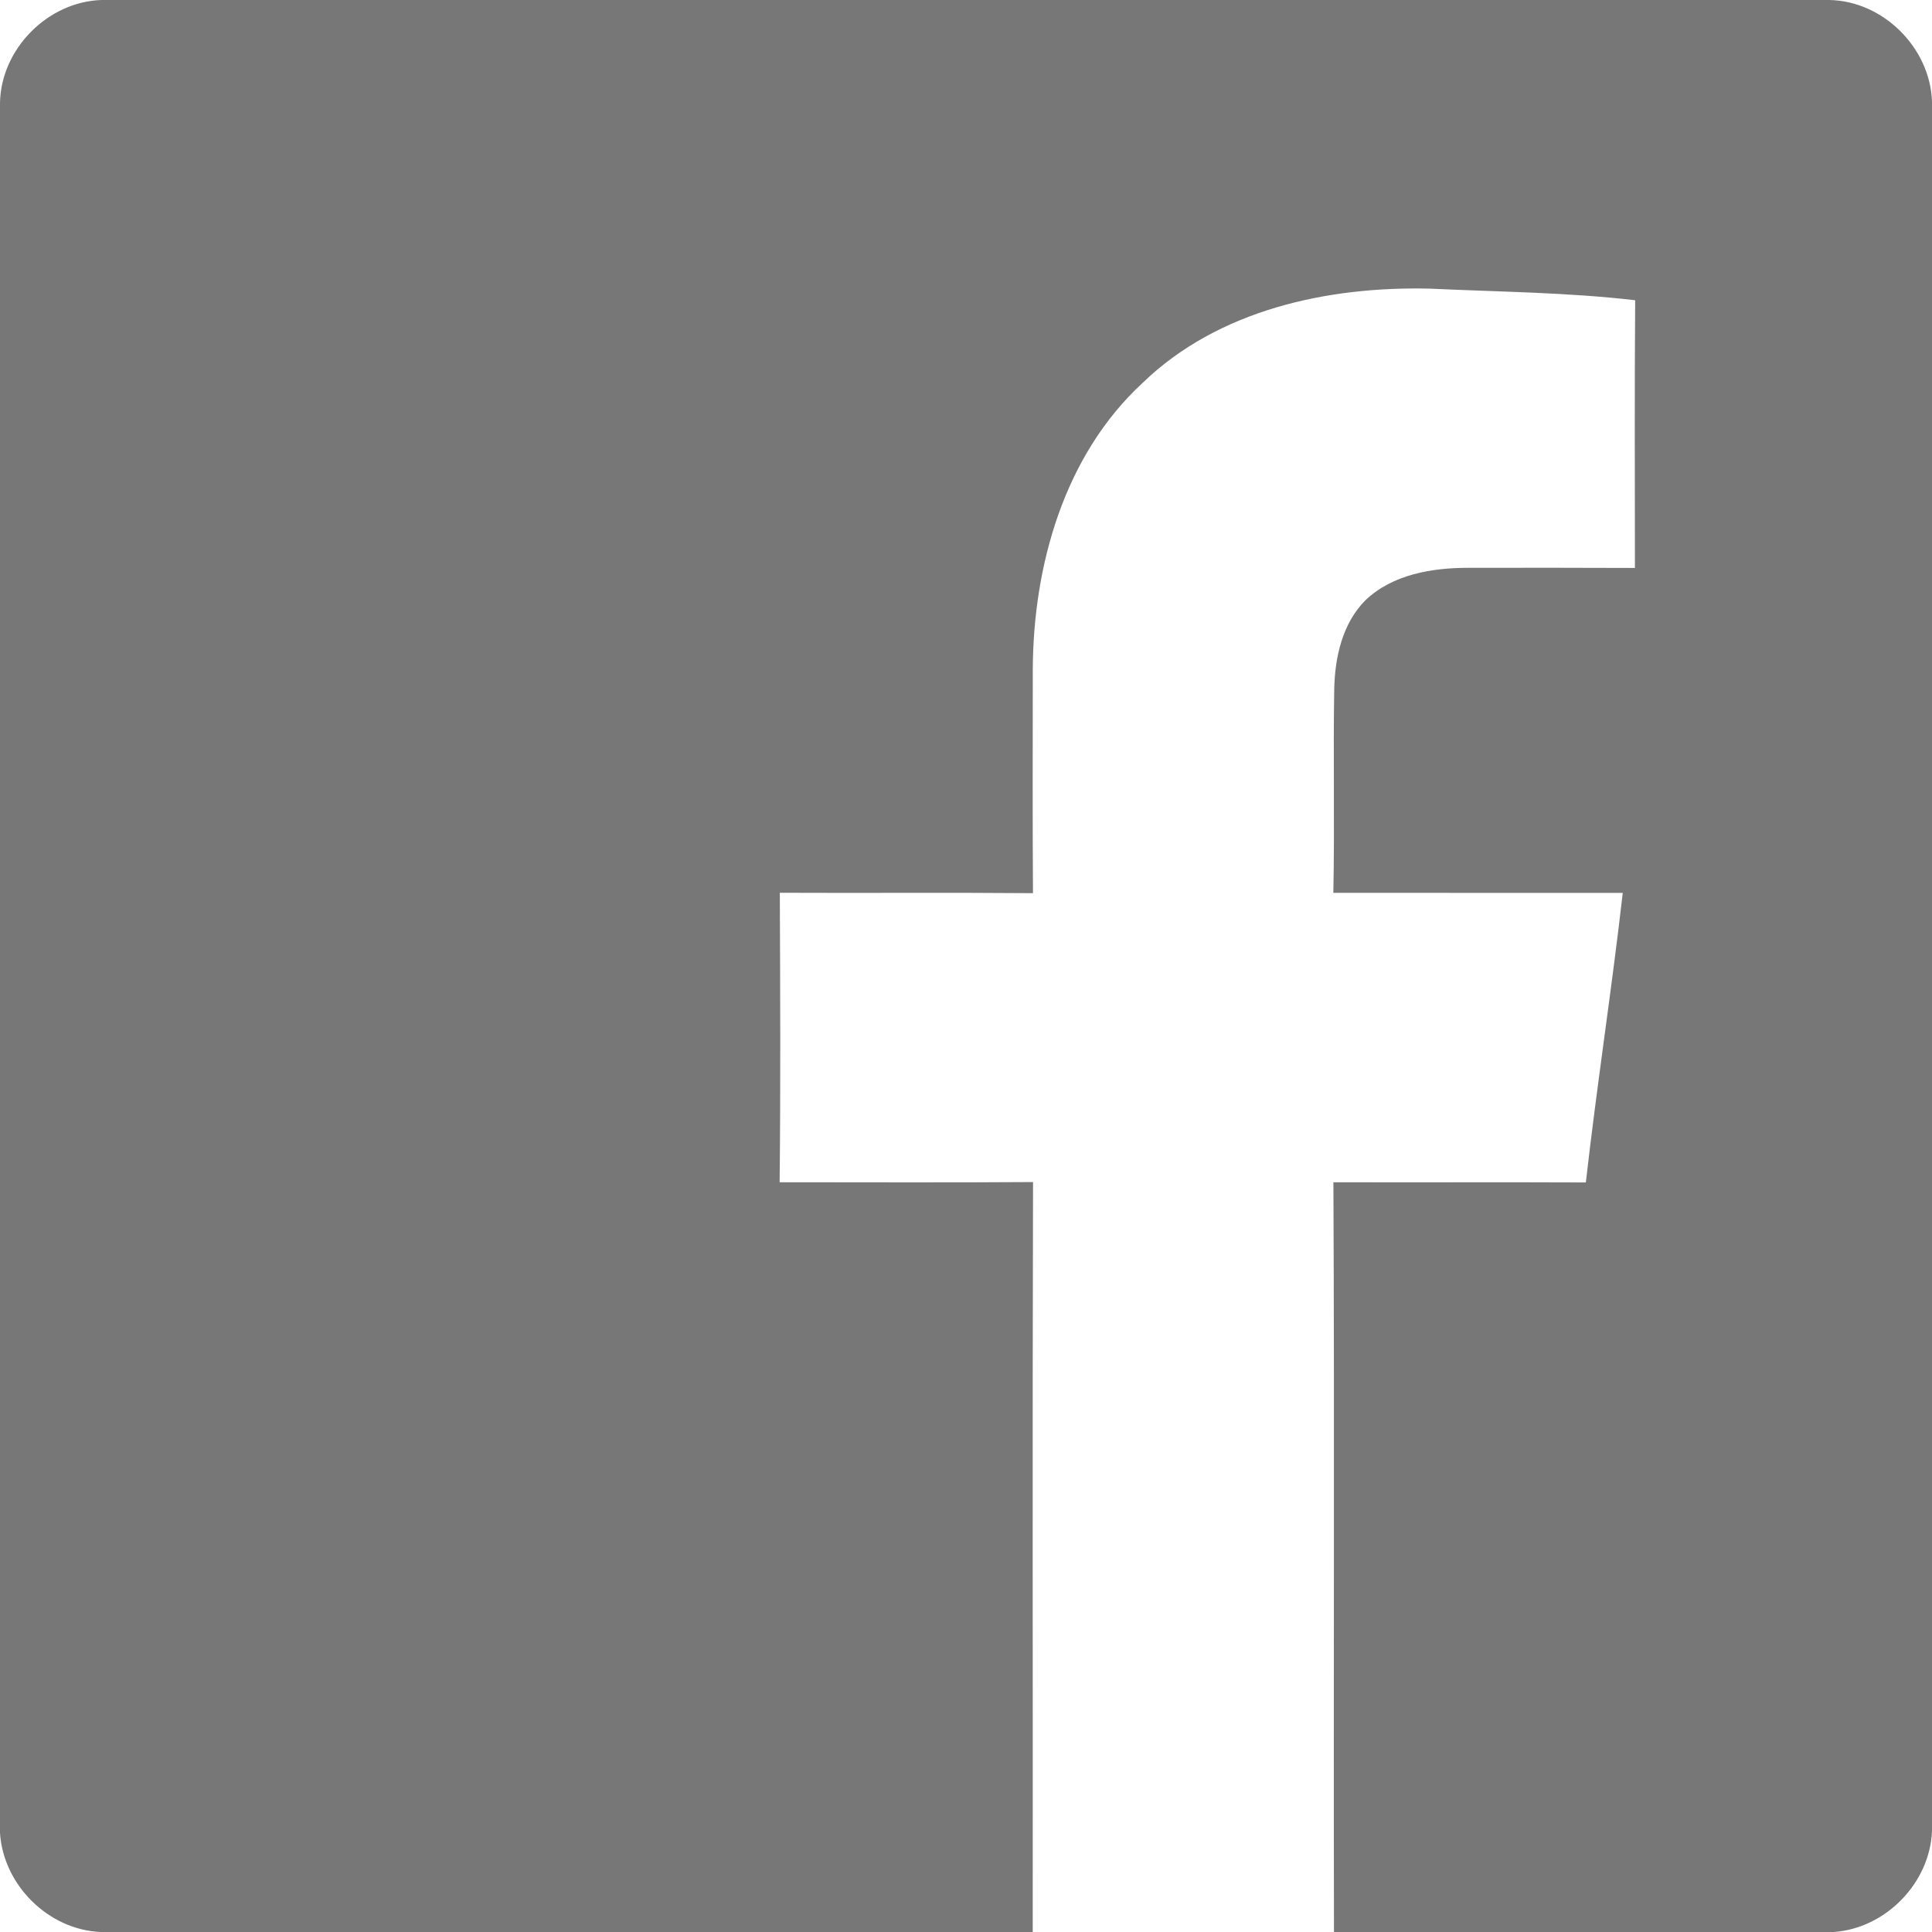
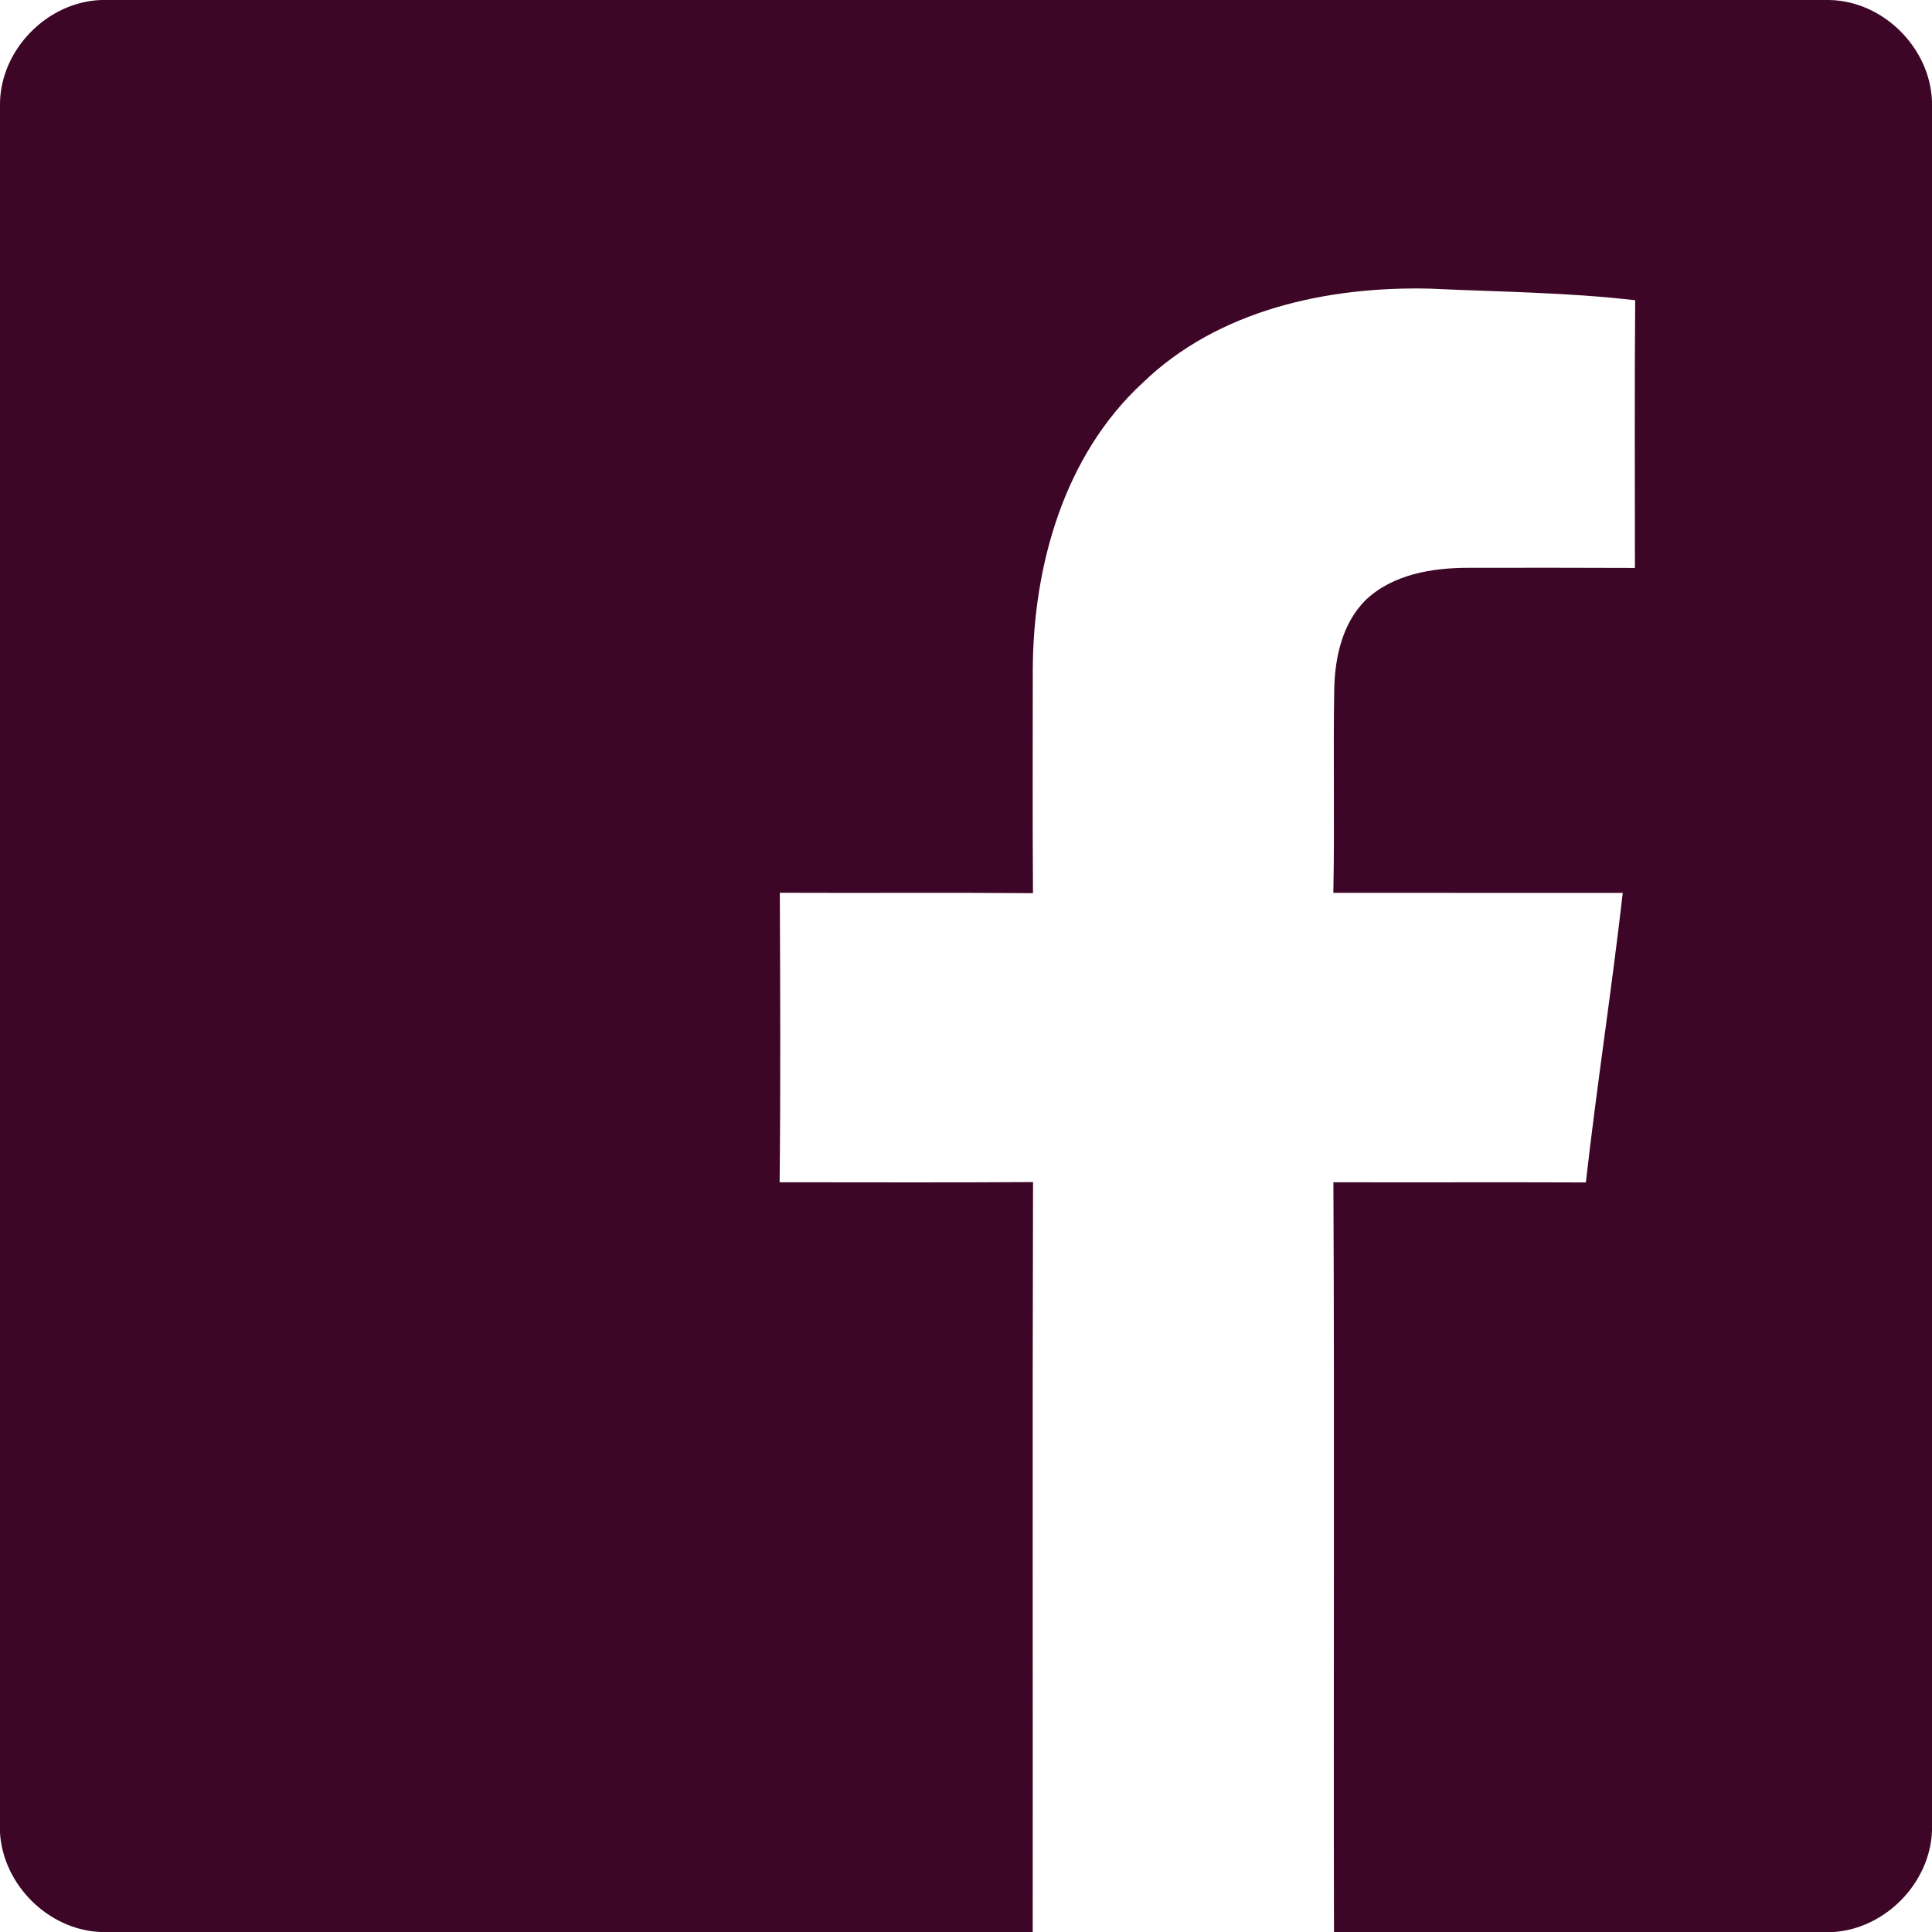
<svg xmlns="http://www.w3.org/2000/svg" width="300pt" height="300pt" viewBox="0 0 300 300" version="1.1">
  <g>
-     <path fill="#777" opacity="1.00" d=" M 15.74 0.00 L 284.01 0.00 C 292.40 0.12 299.73 7.42 300.00 15.79 L 300.00 284.30 C 299.69 292.38 292.81 299.44 284.74 300.00 L 207.14 300.00 C 207.05 261.19 207.23 222.38 207.05 183.58 C 220.12 183.62 233.18 183.55 246.25 183.61 C 247.95 168.60 250.27 153.66 251.98 138.65 C 237.00 138.64 222.02 138.65 207.04 138.64 C 207.26 128.08 207.00 117.52 207.18 106.96 C 207.29 102.03 208.45 96.77 212.05 93.18 C 216.28 89.17 222.39 88.17 228.01 88.17 C 236.63 88.16 245.25 88.15 253.87 88.19 C 253.87 74.33 253.80 60.47 253.91 46.62 C 243.33 45.39 232.67 45.32 222.04 44.82 C 206.18 44.44 189.18 48.09 177.44 59.44 C 165.24 70.69 160.44 87.80 160.37 103.96 C 160.37 115.54 160.32 127.12 160.40 138.69 C 147.30 138.58 134.20 138.69 121.09 138.63 C 121.15 153.61 121.22 168.60 121.06 183.58 C 134.17 183.58 147.29 183.64 160.41 183.55 C 160.30 222.36 160.39 261.18 160.36 300.00 L 15.61 300.00 C 7.50 299.65 0.52 292.70 0.00 284.63 L 0.00 16.00 C 0.13 7.63 7.38 0.28 15.74 0.00 Z" />
+     <path fill="#3D0626" opacity="1.00" d=" M 15.74 0.00 L 284.01 0.00 C 292.40 0.12 299.73 7.42 300.00 15.79 L 300.00 284.30 C 299.69 292.38 292.81 299.44 284.74 300.00 L 207.14 300.00 C 207.05 261.19 207.23 222.38 207.05 183.58 C 220.12 183.62 233.18 183.55 246.25 183.61 C 247.95 168.60 250.27 153.66 251.98 138.65 C 237.00 138.64 222.02 138.65 207.04 138.64 C 207.26 128.08 207.00 117.52 207.18 106.96 C 207.29 102.03 208.45 96.77 212.05 93.18 C 216.28 89.17 222.39 88.17 228.01 88.17 C 236.63 88.16 245.25 88.15 253.87 88.19 C 253.87 74.33 253.80 60.47 253.91 46.62 C 243.33 45.39 232.67 45.32 222.04 44.82 C 206.18 44.44 189.18 48.09 177.44 59.44 C 165.24 70.69 160.44 87.80 160.37 103.96 C 160.37 115.54 160.32 127.12 160.40 138.69 C 147.30 138.58 134.20 138.69 121.09 138.63 C 121.15 153.61 121.22 168.60 121.06 183.58 C 134.17 183.58 147.29 183.64 160.41 183.55 C 160.30 222.36 160.39 261.18 160.36 300.00 L 15.61 300.00 C 7.50 299.65 0.52 292.70 0.00 284.63 L 0.00 16.00 C 0.13 7.63 7.38 0.28 15.74 0.00 Z" />
  </g>
</svg>
